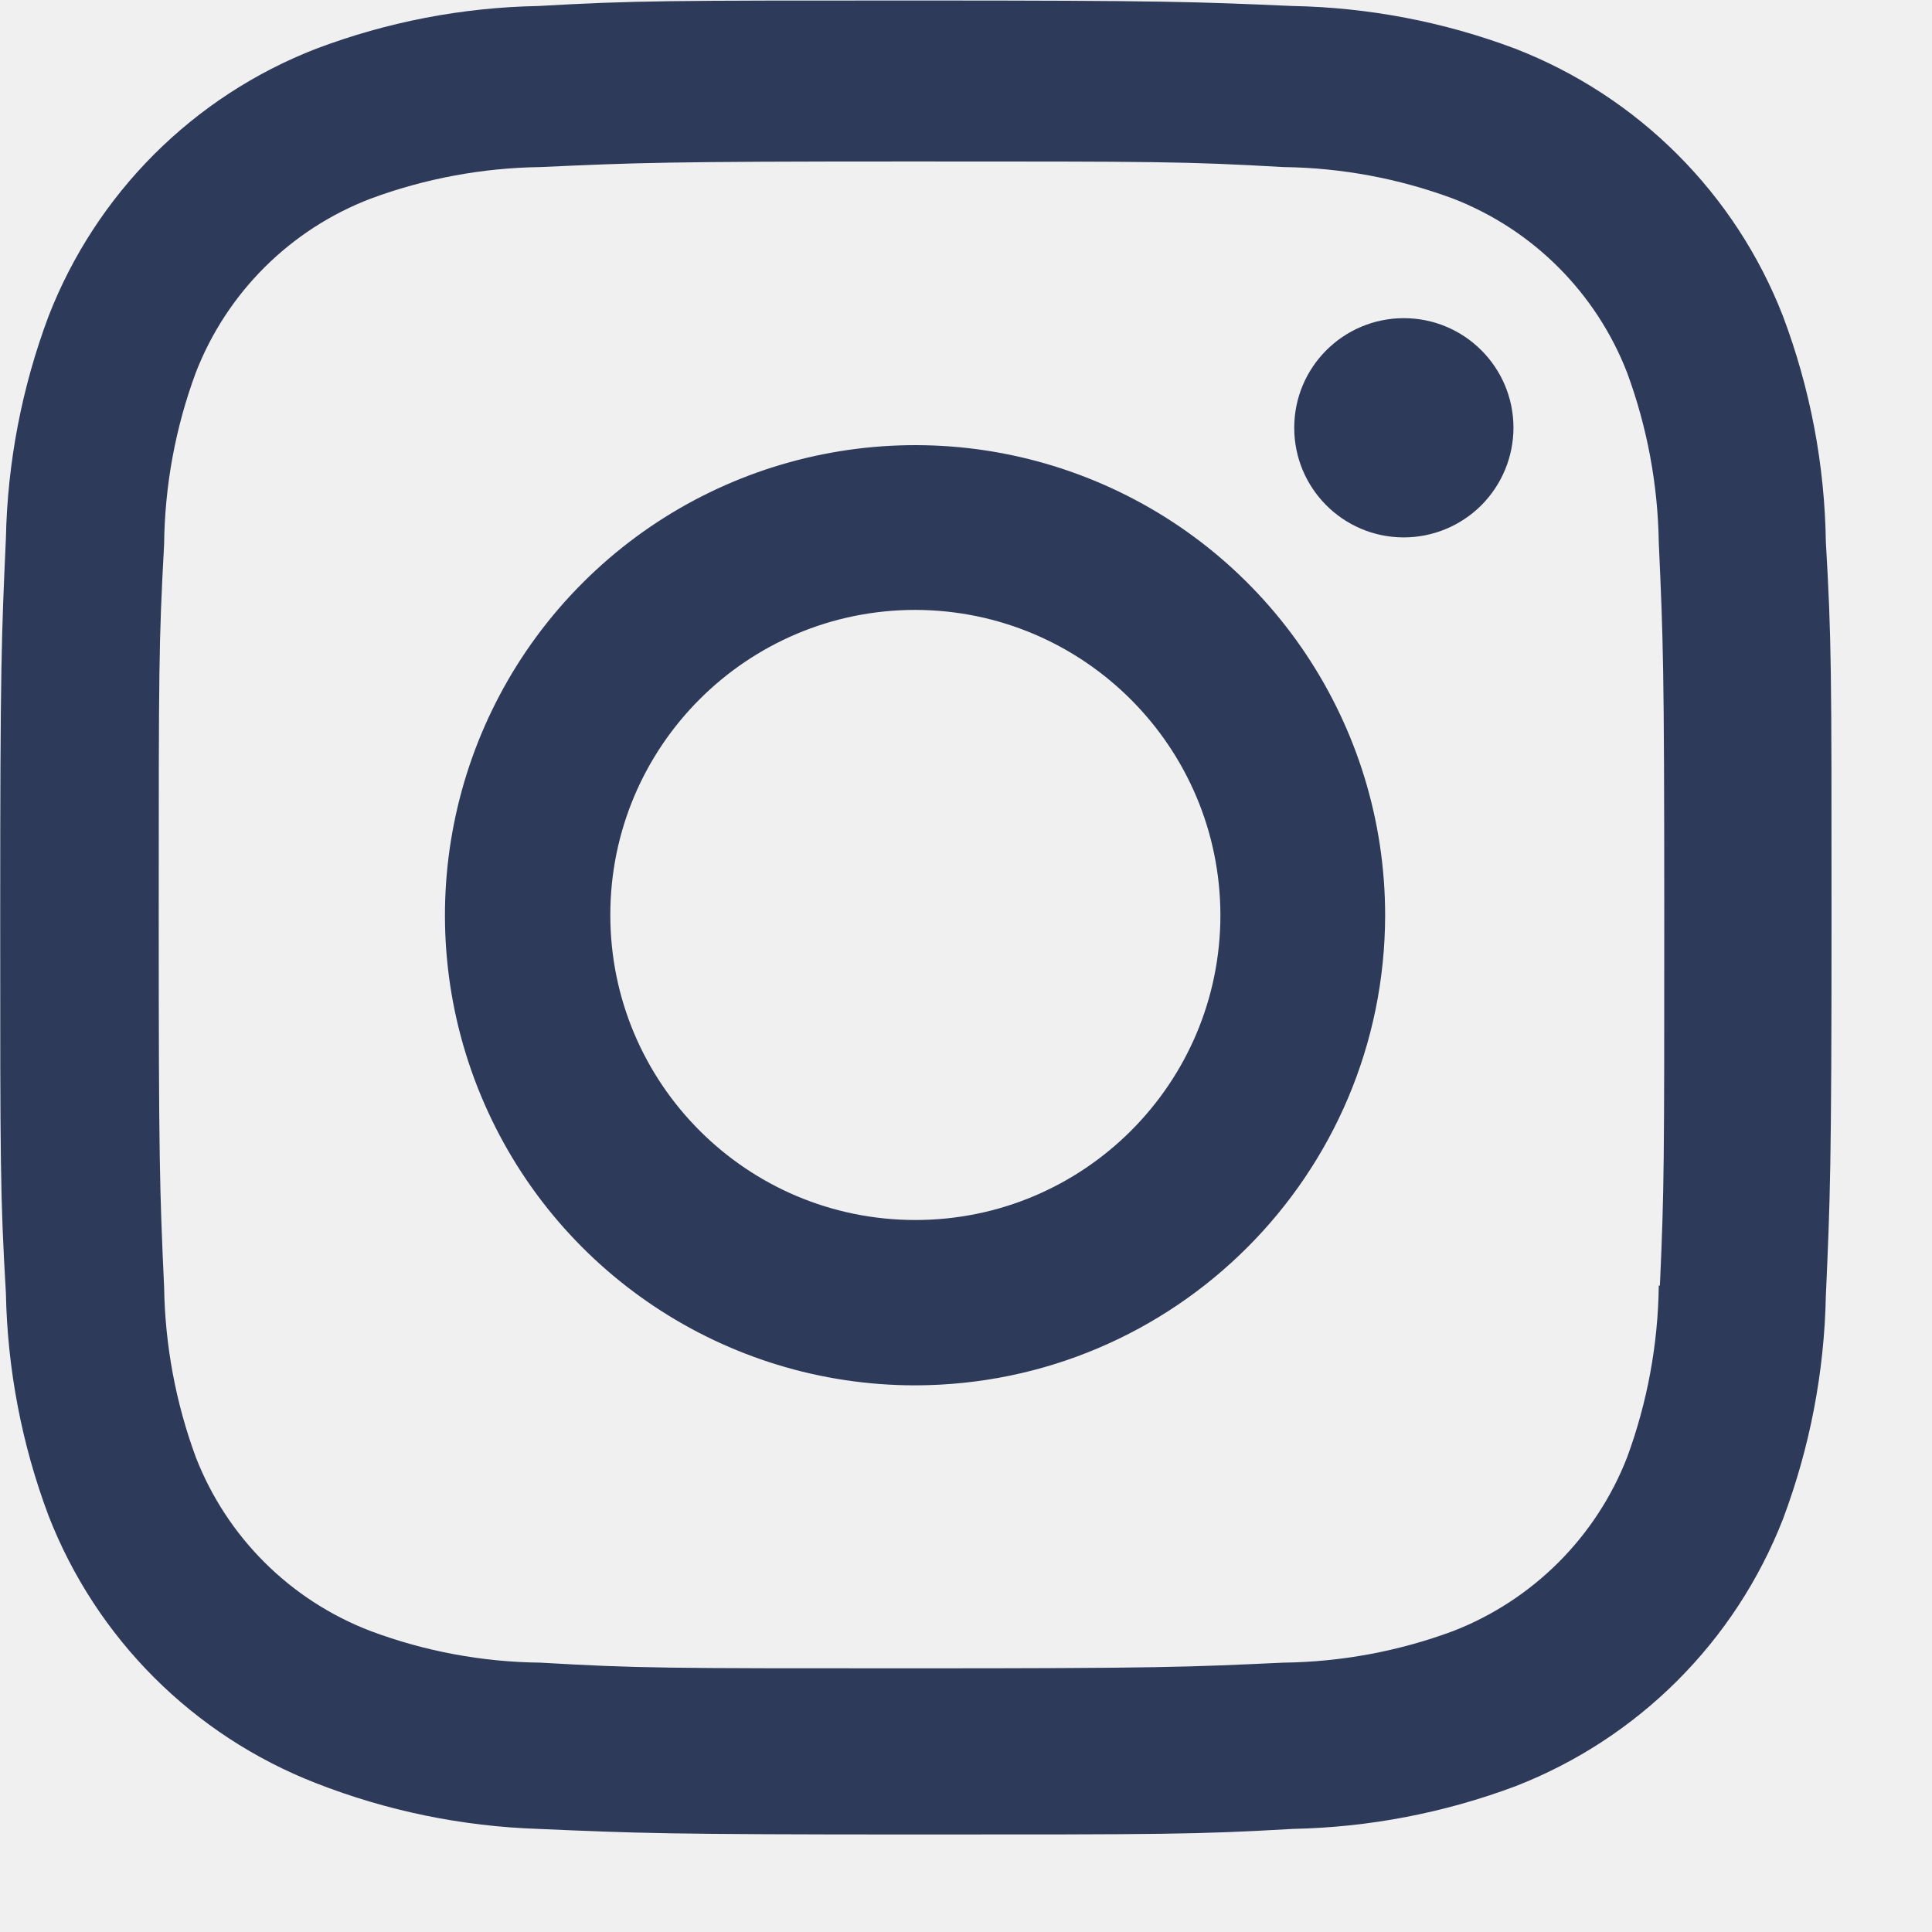
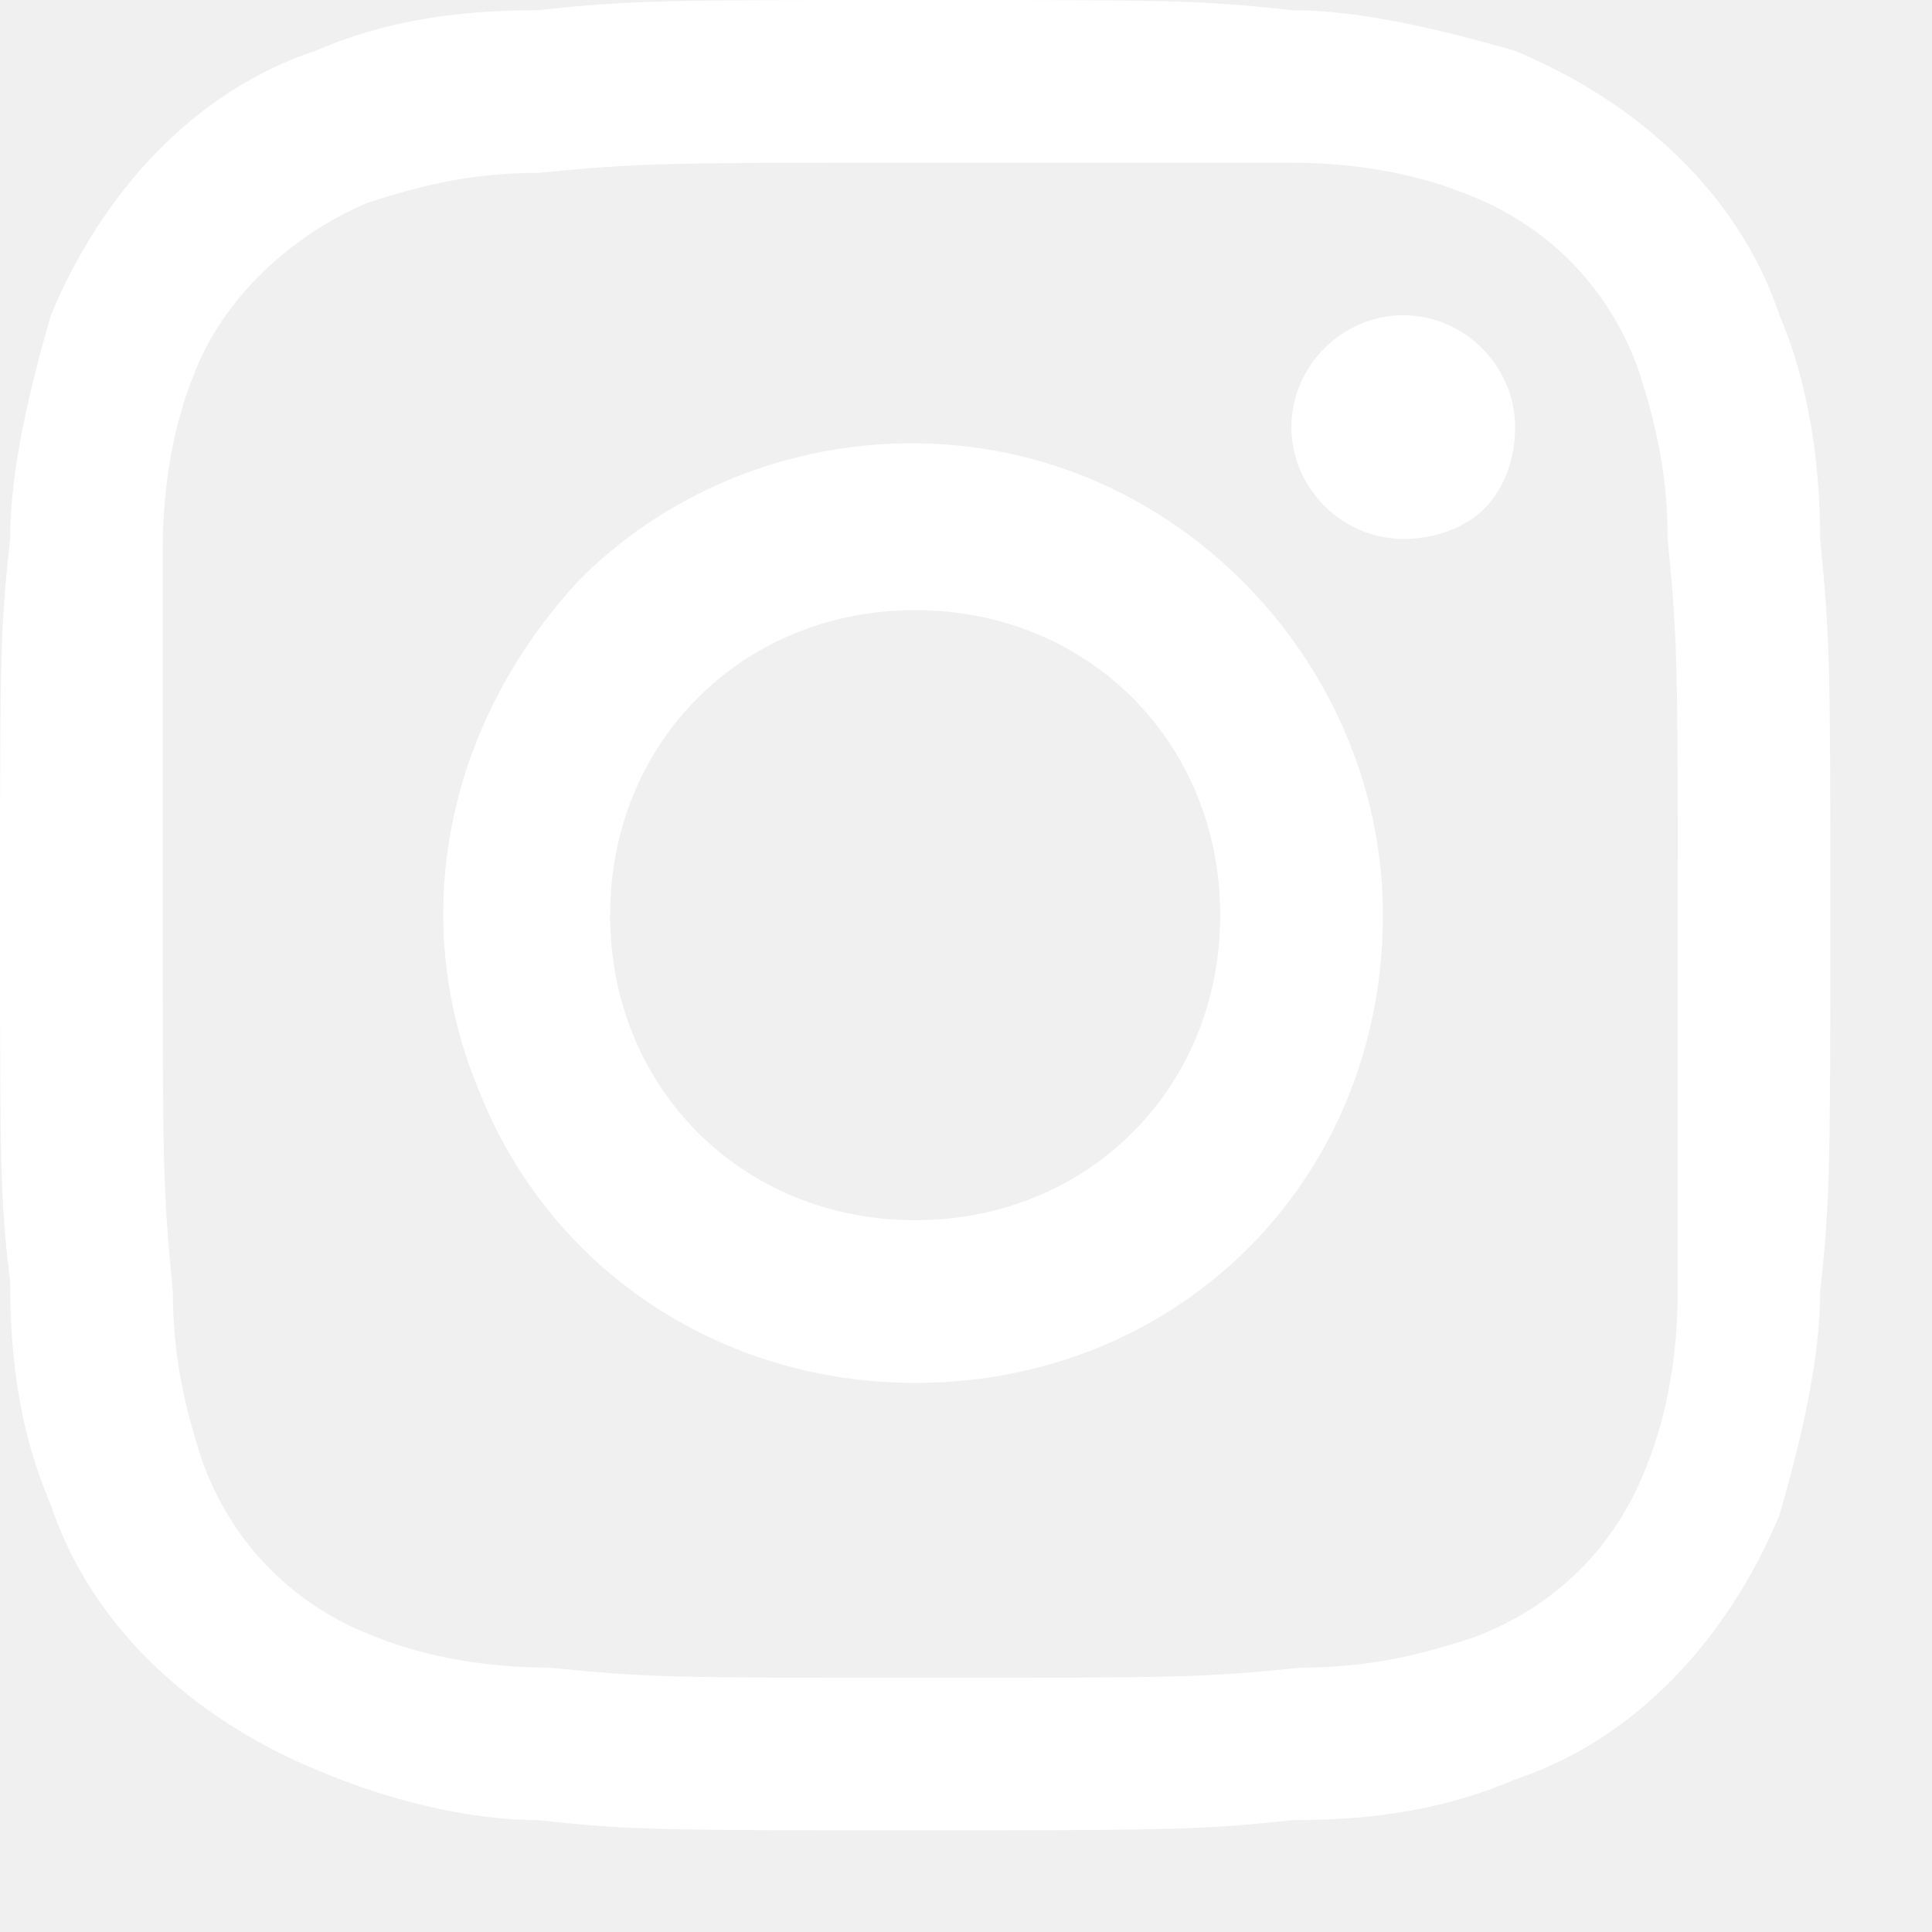
- <svg xmlns="http://www.w3.org/2000/svg" width="19" height="19" viewBox="0 0 19 19" fill="none">
-   <path d="M9.002 18.041C6.542 18.041 6.252 18.028 5.292 17.986C4.543 17.961 3.804 17.809 3.107 17.536C1.9 17.066 0.946 16.112 0.477 14.905C0.214 14.205 0.073 13.466 0.058 12.718C0.002 11.76 0.002 11.446 0.002 9.005C0.002 6.538 0.015 6.25 0.058 5.295C0.073 4.549 0.215 3.81 0.477 3.111C0.946 1.903 1.901 0.947 3.11 0.479C3.809 0.215 4.547 0.073 5.294 0.059C6.249 0.005 6.563 0.005 9.002 0.005C11.482 0.005 11.767 0.018 12.712 0.059C13.46 0.073 14.201 0.215 14.902 0.479C16.11 0.948 17.066 1.903 17.535 3.111C17.802 3.82 17.945 4.57 17.956 5.328C18.012 6.286 18.012 6.599 18.012 9.039C18.012 11.479 17.998 11.799 17.956 12.746C17.941 13.494 17.799 14.234 17.536 14.935C17.066 16.143 16.11 17.098 14.902 17.567C14.202 17.829 13.463 17.971 12.716 17.986C11.761 18.041 11.448 18.041 9.002 18.041ZM8.968 1.588C6.522 1.588 6.268 1.6 5.313 1.643C4.743 1.651 4.178 1.756 3.644 1.954C2.855 2.256 2.23 2.878 1.925 3.666C1.725 4.206 1.62 4.777 1.614 5.353C1.561 6.322 1.561 6.576 1.561 9.005C1.561 11.405 1.57 11.696 1.614 12.659C1.623 13.229 1.728 13.794 1.925 14.329C2.231 15.117 2.855 15.738 3.644 16.04C4.178 16.24 4.743 16.345 5.313 16.351C6.281 16.407 6.536 16.407 8.968 16.407C11.421 16.407 11.675 16.395 12.622 16.351C13.192 16.344 13.757 16.239 14.292 16.04C15.076 15.735 15.697 15.115 16.002 14.331C16.201 13.79 16.306 13.219 16.313 12.643H16.324C16.367 11.687 16.367 11.432 16.367 8.989C16.367 6.546 16.356 6.289 16.313 5.334C16.304 4.764 16.199 4.201 16.002 3.666C15.698 2.881 15.077 2.259 14.292 1.954C13.757 1.755 13.192 1.65 12.622 1.643C11.655 1.588 11.402 1.588 8.968 1.588ZM9.002 13.624C7.132 13.625 5.445 12.5 4.729 10.773C4.012 9.045 4.407 7.056 5.729 5.733C7.05 4.411 9.039 4.014 10.767 4.729C12.495 5.444 13.621 7.13 13.622 9C13.619 11.551 11.553 13.619 9.002 13.624ZM9.002 5.998C7.345 5.998 6.002 7.341 6.002 8.998C6.002 10.655 7.345 11.998 9.002 11.998C10.659 11.998 12.002 10.655 12.002 8.998C11.998 7.343 10.657 6.002 9.002 5.998ZM13.802 5.285C13.207 5.283 12.727 4.8 12.728 4.205C12.729 3.61 13.211 3.129 13.806 3.129C14.4 3.129 14.883 3.61 14.884 4.205C14.884 4.492 14.77 4.767 14.567 4.97C14.364 5.172 14.089 5.286 13.802 5.285Z" fill="#2E3A59" />
+ <svg xmlns="http://www.w3.org/2000/svg" version="1.1" id="Layer_1" x="0px" y="0px" viewBox="0 0 19 19" style="enable-background:new 0 0 19 19;" xml:space="preserve">
+   <style type="text/css">
+ 	.st0{fill:#FFFFFF;}
+ </style>
+   <path class="st0" d="M9,18c-2.5,0-2.8,0-3.7-0.1c-0.7,0-1.5-0.2-2.2-0.5c-1.2-0.5-2.2-1.4-2.6-2.6c-0.3-0.7-0.4-1.4-0.4-2.2  C0,11.8,0,11.4,0,9c0-2.5,0-2.8,0.1-3.7c0-0.7,0.2-1.5,0.4-2.2c0.5-1.2,1.4-2.2,2.6-2.6c0.7-0.3,1.4-0.4,2.2-0.4C6.2,0,6.6,0,9,0  c2.5,0,2.8,0,3.7,0.1c0.7,0,1.5,0.2,2.2,0.4c1.2,0.5,2.2,1.4,2.6,2.6c0.3,0.7,0.4,1.5,0.4,2.2C18,6.3,18,6.6,18,9  c0,2.4,0,2.8-0.1,3.7c0,0.7-0.2,1.5-0.4,2.2c-0.5,1.2-1.4,2.2-2.6,2.6c-0.7,0.3-1.4,0.4-2.2,0.4C11.8,18,11.4,18,9,18z M9,1.6  c-2.4,0-2.7,0-3.7,0.1C4.7,1.7,4.2,1.8,3.6,2C2.9,2.3,2.2,2.9,1.9,3.7C1.7,4.2,1.6,4.8,1.6,5.4C1.6,6.3,1.6,6.6,1.6,9  c0,2.4,0,2.7,0.1,3.7c0,0.6,0.1,1.1,0.3,1.7c0.3,0.8,0.9,1.4,1.7,1.7c0.5,0.2,1.1,0.3,1.7,0.3c1,0.1,1.2,0.1,3.7,0.1  c2.5,0,2.7,0,3.7-0.1c0.6,0,1.1-0.1,1.7-0.3c0.8-0.3,1.4-0.9,1.7-1.7c0.2-0.5,0.3-1.1,0.3-1.7h0c0-1,0-1.2,0-3.7  c0-2.4,0-2.7-0.1-3.7c0-0.6-0.1-1.1-0.3-1.7c-0.3-0.8-0.9-1.4-1.7-1.7c-0.5-0.2-1.1-0.3-1.7-0.3C11.7,1.6,11.4,1.6,9,1.6z M9,13.6  c-1.9,0-3.6-1.1-4.3-2.9C4,9,4.4,7.1,5.7,5.7c1.3-1.3,3.3-1.7,5-1c1.7,0.7,2.9,2.4,2.9,4.3C13.6,11.6,11.6,13.6,9,13.6z M9,6  C7.3,6,6,7.3,6,9c0,1.7,1.3,3,3,3s3-1.3,3-3C12,7.3,10.7,6,9,6z M13.8,5.3c-0.6,0-1.1-0.5-1.1-1.1c0-0.6,0.5-1.1,1.1-1.1  c0.6,0,1.1,0.5,1.1,1.1c0,0.3-0.1,0.6-0.3,0.8C14.4,5.2,14.1,5.3,13.8,5.3z" />
</svg>
